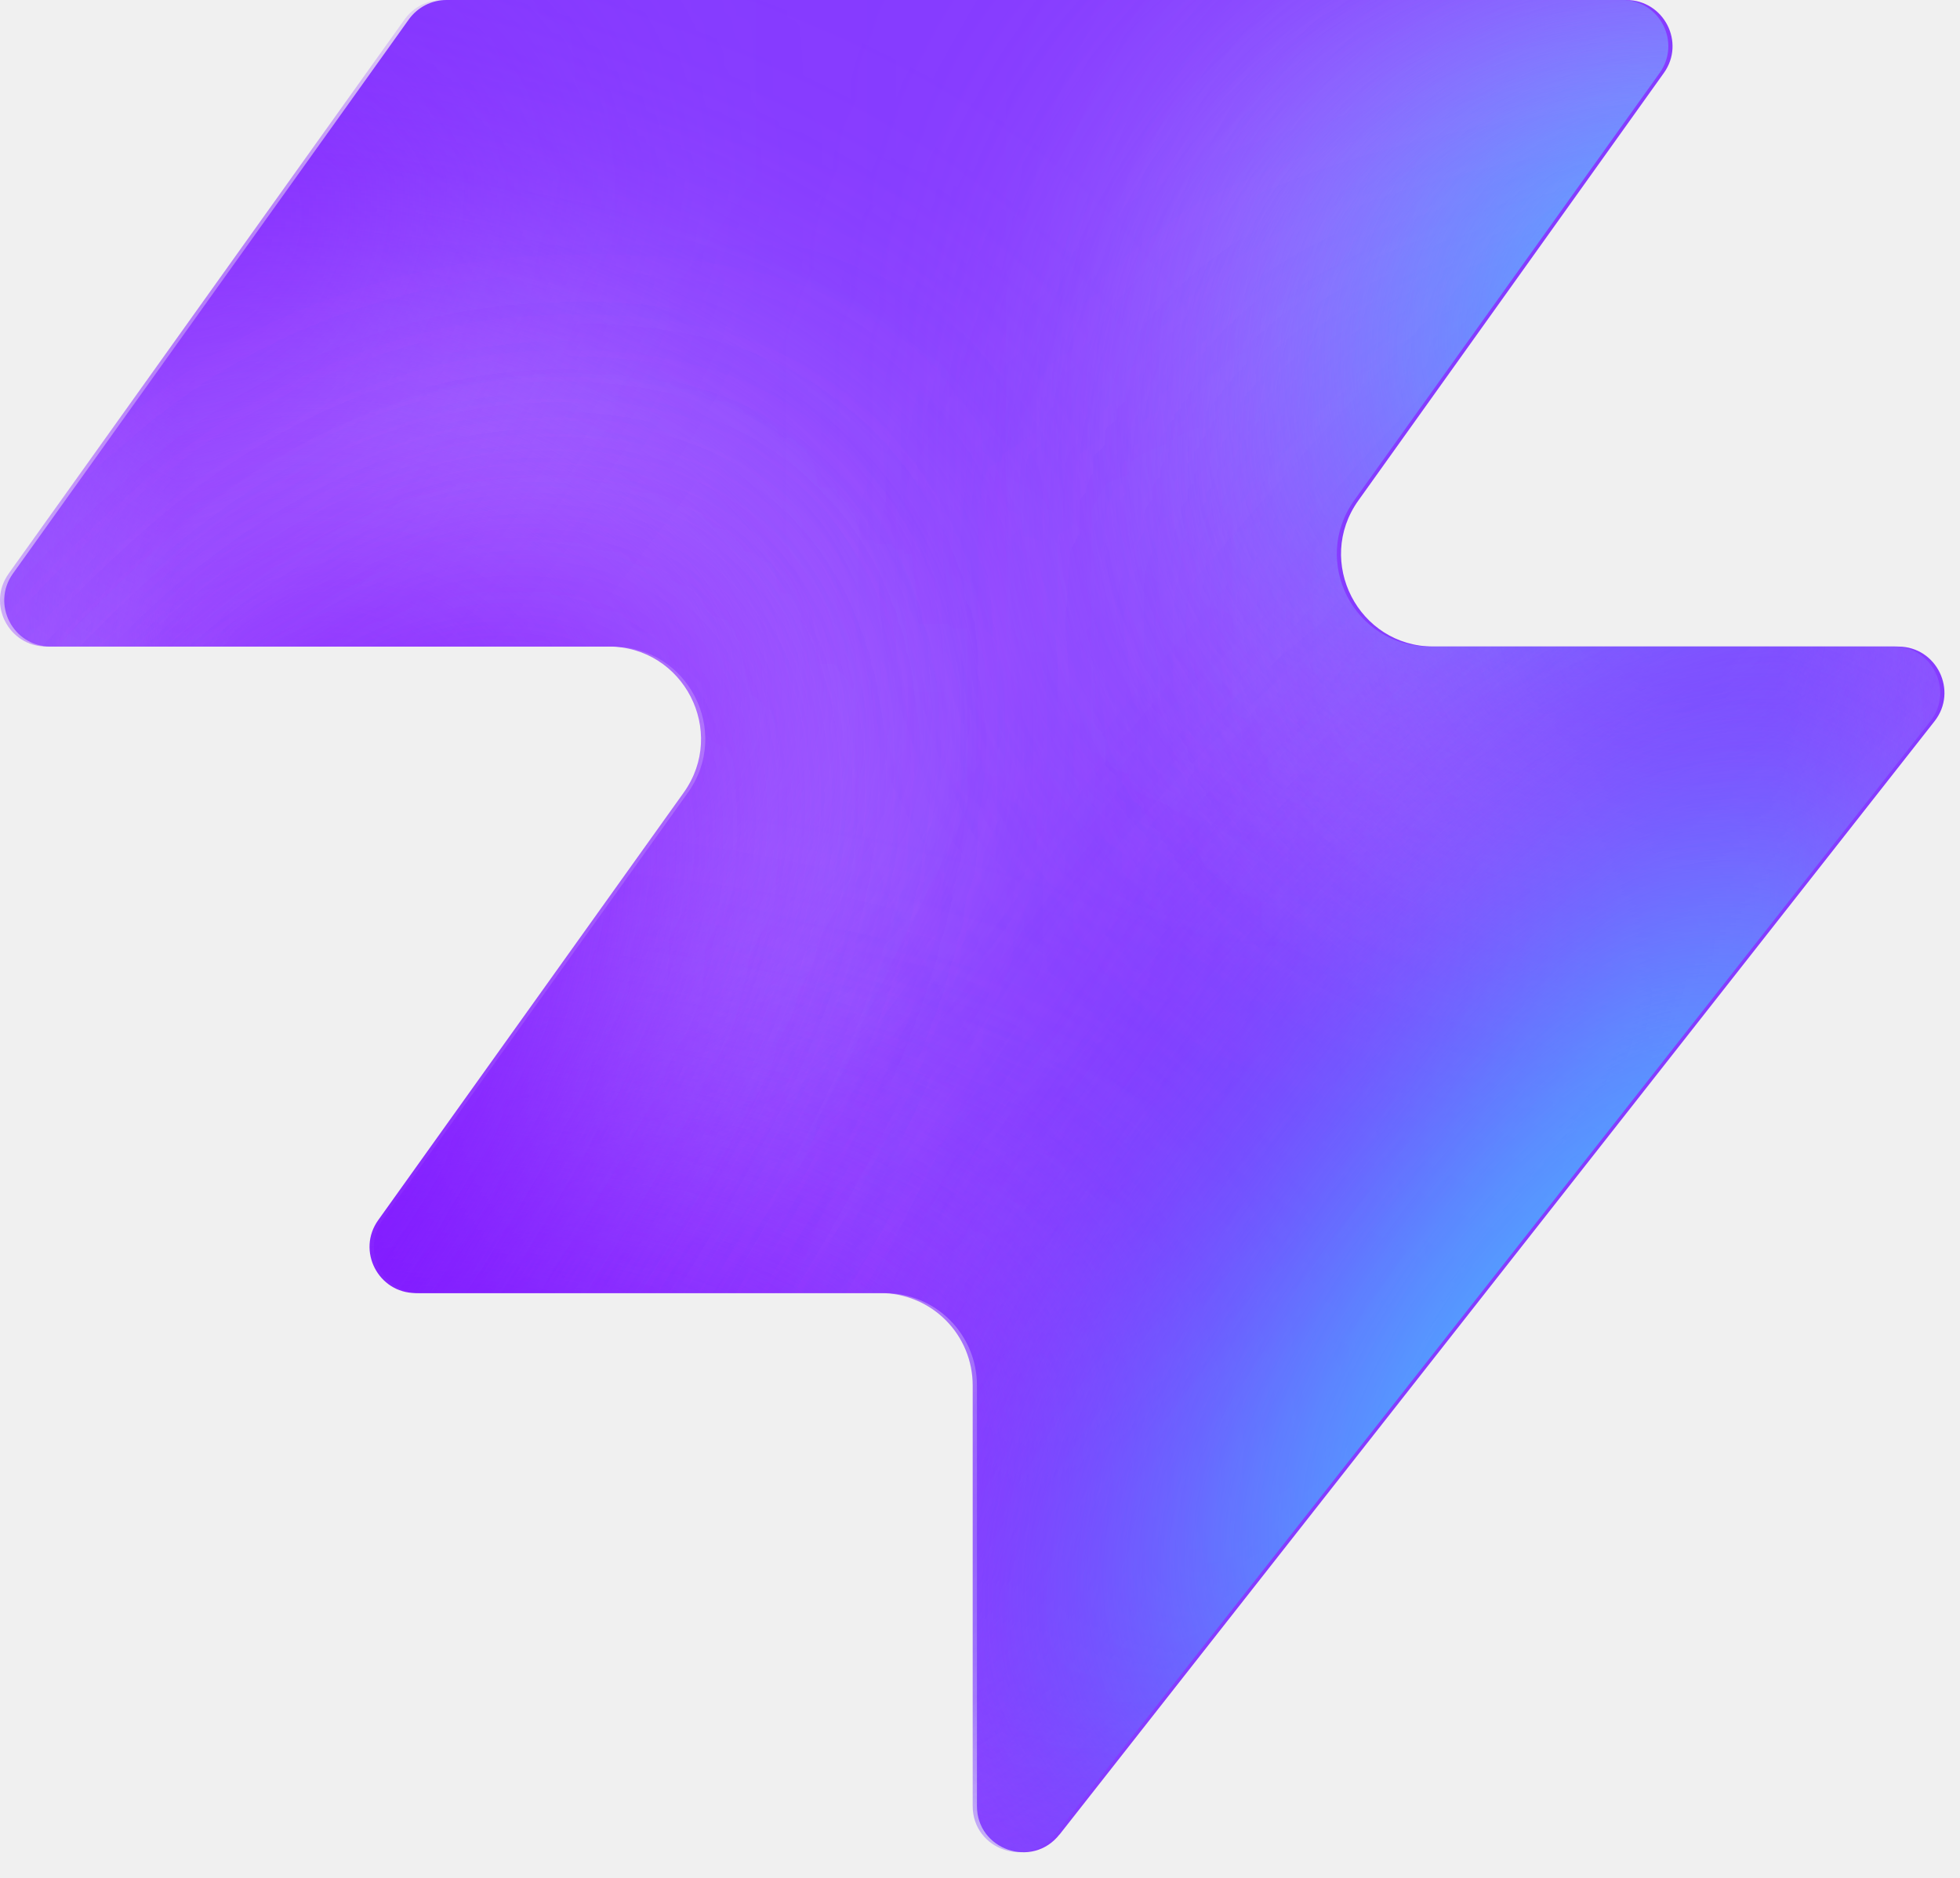
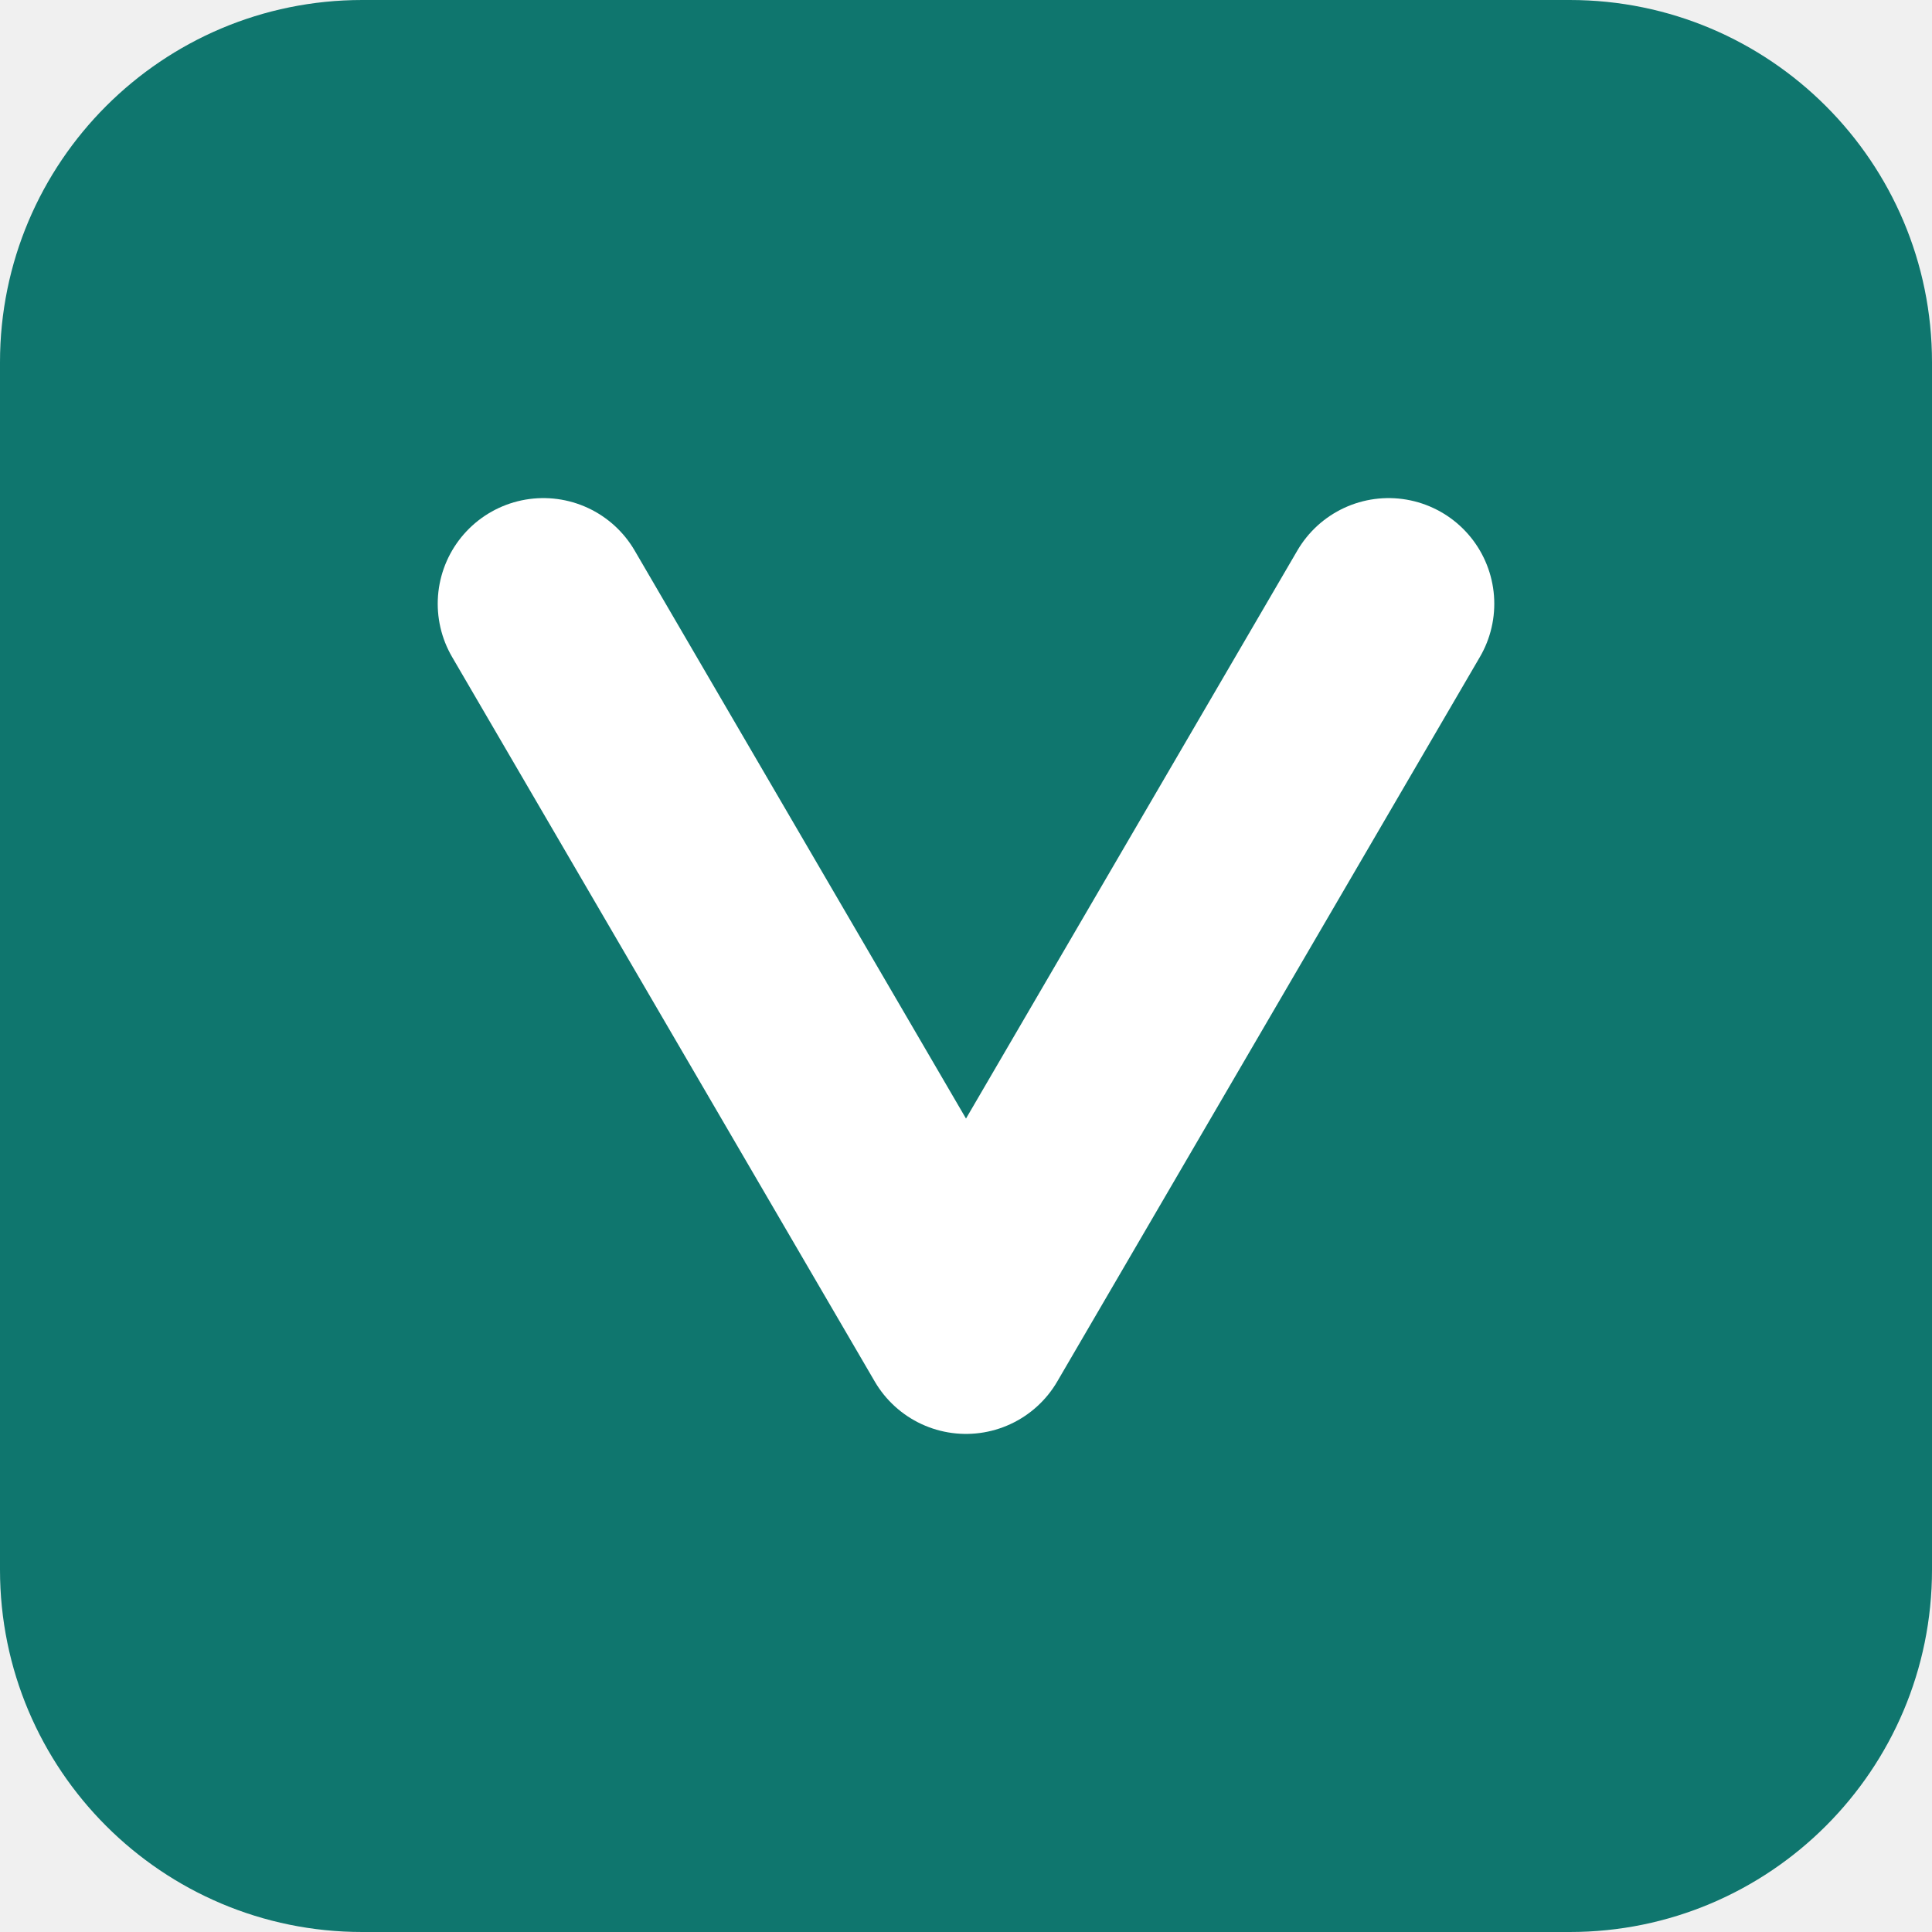
- <svg xmlns="http://www.w3.org/2000/svg" width="48" height="46" fill="none" viewBox="0 0 48 46">
-   <path fill="#863bff" d="M25.946 44.938c-.664.845-2.021.375-2.021-.698V33.937a2.26 2.26 0 0 0-2.262-2.262H10.287c-.92 0-1.456-1.04-.92-1.788l7.48-10.471c1.07-1.497 0-3.578-1.842-3.578H1.237c-.92 0-1.456-1.04-.92-1.788L10.013.474c.214-.297.556-.474.92-.474h28.894c.92 0 1.456 1.04.92 1.788l-7.48 10.471c-1.07 1.498 0 3.579 1.842 3.579h11.377c.943 0 1.473 1.088.89 1.83L25.947 44.94z" style="fill:#863bff;fill:color(display-p3 .525 .23 1);fill-opacity:1" />
-   <mask id="a" width="48" height="46" x="0" y="0" maskUnits="userSpaceOnUse" style="mask-type:alpha">
-     <path fill="#000" d="M25.842 44.938c-.664.844-2.021.375-2.021-.698V33.937a2.26 2.26 0 0 0-2.262-2.262H10.183c-.92 0-1.456-1.04-.92-1.788l7.48-10.471c1.07-1.498 0-3.579-1.842-3.579H1.133c-.92 0-1.456-1.04-.92-1.787L9.91.473c.214-.297.556-.474.92-.474h28.894c.92 0 1.456 1.04.92 1.788l-7.48 10.471c-1.07 1.498 0 3.578 1.842 3.578h11.377c.943 0 1.473 1.088.89 1.832L25.843 44.94z" style="fill:#000;fill-opacity:1" />
-   </mask>
-   <g mask="url(#a)">
-     <g filter="url(#b)">
-       <ellipse cx="5.508" cy="14.704" fill="#ede6ff" rx="5.508" ry="14.704" style="fill:#ede6ff;fill:color(display-p3 .927 .903 1);fill-opacity:1" transform="matrix(.00324 1 1 -.00324 -4.47 31.516)" />
-     </g>
-     <g filter="url(#c)">
-       <ellipse cx="10.399" cy="29.851" fill="#ede6ff" rx="10.399" ry="29.851" style="fill:#ede6ff;fill:color(display-p3 .927 .903 1);fill-opacity:1" transform="matrix(.00324 1 1 -.00324 -39.328 7.883)" />
-     </g>
-     <g filter="url(#d)">
-       <ellipse cx="5.508" cy="30.487" fill="#7e14ff" rx="5.508" ry="30.487" style="fill:#7e14ff;fill:color(display-p3 .492 .077 1);fill-opacity:1" transform="rotate(89.814 -25.913 -14.639)scale(1 -1)" />
-     </g>
-     <g filter="url(#e)">
-       <ellipse cx="5.508" cy="30.599" fill="#7e14ff" rx="5.508" ry="30.599" style="fill:#7e14ff;fill:color(display-p3 .492 .077 1);fill-opacity:1" transform="rotate(89.814 -32.644 -3.334)scale(1 -1)" />
-     </g>
-     <g filter="url(#f)">
-       <ellipse cx="5.508" cy="30.599" fill="#7e14ff" rx="5.508" ry="30.599" style="fill:#7e14ff;fill:color(display-p3 .492 .077 1);fill-opacity:1" transform="matrix(.00324 1 1 -.00324 -34.34 30.47)" />
-     </g>
-     <g filter="url(#g)">
-       <ellipse cx="14.072" cy="22.078" fill="#ede6ff" rx="14.072" ry="22.078" style="fill:#ede6ff;fill:color(display-p3 .927 .903 1);fill-opacity:1" transform="rotate(93.35 24.506 48.493)scale(-1 1)" />
-     </g>
-     <g filter="url(#h)">
-       <ellipse cx="3.47" cy="21.501" fill="#7e14ff" rx="3.47" ry="21.501" style="fill:#7e14ff;fill:color(display-p3 .492 .077 1);fill-opacity:1" transform="rotate(89.009 28.708 47.59)scale(-1 1)" />
-     </g>
-     <g filter="url(#i)">
-       <ellipse cx="3.47" cy="21.501" fill="#7e14ff" rx="3.47" ry="21.501" style="fill:#7e14ff;fill:color(display-p3 .492 .077 1);fill-opacity:1" transform="rotate(89.009 28.708 47.59)scale(-1 1)" />
-     </g>
-     <g filter="url(#j)">
-       <ellipse cx=".387" cy="8.972" fill="#7e14ff" rx="4.407" ry="29.108" style="fill:#7e14ff;fill:color(display-p3 .492 .077 1);fill-opacity:1" transform="rotate(39.51 .387 8.972)" />
-     </g>
-     <g filter="url(#k)">
-       <ellipse cx="47.523" cy="-6.092" fill="#7e14ff" rx="4.407" ry="29.108" style="fill:#7e14ff;fill:color(display-p3 .492 .077 1);fill-opacity:1" transform="rotate(37.892 47.523 -6.092)" />
-     </g>
-     <g filter="url(#l)">
-       <ellipse cx="41.412" cy="6.333" fill="#47bfff" rx="5.971" ry="9.665" style="fill:#47bfff;fill:color(display-p3 .28 .748 1);fill-opacity:1" transform="rotate(37.892 41.412 6.333)" />
-     </g>
-     <g filter="url(#m)">
-       <ellipse cx="-1.879" cy="38.332" fill="#7e14ff" rx="4.407" ry="29.108" style="fill:#7e14ff;fill:color(display-p3 .492 .077 1);fill-opacity:1" transform="rotate(37.892 -1.88 38.332)" />
-     </g>
-     <g filter="url(#n)">
-       <ellipse cx="-1.879" cy="38.332" fill="#7e14ff" rx="4.407" ry="29.108" style="fill:#7e14ff;fill:color(display-p3 .492 .077 1);fill-opacity:1" transform="rotate(37.892 -1.88 38.332)" />
-     </g>
-     <g filter="url(#o)">
-       <ellipse cx="35.651" cy="29.907" fill="#7e14ff" rx="4.407" ry="29.108" style="fill:#7e14ff;fill:color(display-p3 .492 .077 1);fill-opacity:1" transform="rotate(37.892 35.651 29.907)" />
-     </g>
-     <g filter="url(#p)">
-       <ellipse cx="38.418" cy="32.4" fill="#47bfff" rx="5.971" ry="15.297" style="fill:#47bfff;fill:color(display-p3 .28 .748 1);fill-opacity:1" transform="rotate(37.892 38.418 32.4)" />
-     </g>
-   </g>
-   <defs>
-     <filter id="b" width="60.045" height="41.654" x="-19.77" y="16.149" color-interpolation-filters="sRGB" filterUnits="userSpaceOnUse">
-       <feFlood flood-opacity="0" result="BackgroundImageFix" />
-       <feBlend in="SourceGraphic" in2="BackgroundImageFix" result="shape" />
-       <feGaussianBlur result="effect1_foregroundBlur_2002_17158" stdDeviation="7.659" />
-     </filter>
-     <filter id="c" width="90.34" height="51.437" x="-54.613" y="-7.533" color-interpolation-filters="sRGB" filterUnits="userSpaceOnUse">
-       <feFlood flood-opacity="0" result="BackgroundImageFix" />
-       <feBlend in="SourceGraphic" in2="BackgroundImageFix" result="shape" />
-       <feGaussianBlur result="effect1_foregroundBlur_2002_17158" stdDeviation="7.659" />
-     </filter>
-     <filter id="d" width="79.355" height="29.4" x="-49.64" y="2.03" color-interpolation-filters="sRGB" filterUnits="userSpaceOnUse">
-       <feFlood flood-opacity="0" result="BackgroundImageFix" />
-       <feBlend in="SourceGraphic" in2="BackgroundImageFix" result="shape" />
-       <feGaussianBlur result="effect1_foregroundBlur_2002_17158" stdDeviation="4.596" />
-     </filter>
-     <filter id="e" width="79.579" height="29.4" x="-45.045" y="20.029" color-interpolation-filters="sRGB" filterUnits="userSpaceOnUse">
-       <feFlood flood-opacity="0" result="BackgroundImageFix" />
-       <feBlend in="SourceGraphic" in2="BackgroundImageFix" result="shape" />
-       <feGaussianBlur result="effect1_foregroundBlur_2002_17158" stdDeviation="4.596" />
-     </filter>
-     <filter id="f" width="79.579" height="29.4" x="-43.513" y="21.178" color-interpolation-filters="sRGB" filterUnits="userSpaceOnUse">
-       <feFlood flood-opacity="0" result="BackgroundImageFix" />
-       <feBlend in="SourceGraphic" in2="BackgroundImageFix" result="shape" />
-       <feGaussianBlur result="effect1_foregroundBlur_2002_17158" stdDeviation="4.596" />
-     </filter>
-     <filter id="g" width="74.749" height="58.852" x="15.756" y="-17.901" color-interpolation-filters="sRGB" filterUnits="userSpaceOnUse">
-       <feFlood flood-opacity="0" result="BackgroundImageFix" />
-       <feBlend in="SourceGraphic" in2="BackgroundImageFix" result="shape" />
-       <feGaussianBlur result="effect1_foregroundBlur_2002_17158" stdDeviation="7.659" />
-     </filter>
-     <filter id="h" width="61.377" height="25.362" x="23.548" y="2.284" color-interpolation-filters="sRGB" filterUnits="userSpaceOnUse">
-       <feFlood flood-opacity="0" result="BackgroundImageFix" />
-       <feBlend in="SourceGraphic" in2="BackgroundImageFix" result="shape" />
-       <feGaussianBlur result="effect1_foregroundBlur_2002_17158" stdDeviation="4.596" />
-     </filter>
-     <filter id="i" width="61.377" height="25.362" x="23.548" y="2.284" color-interpolation-filters="sRGB" filterUnits="userSpaceOnUse">
-       <feFlood flood-opacity="0" result="BackgroundImageFix" />
-       <feBlend in="SourceGraphic" in2="BackgroundImageFix" result="shape" />
-       <feGaussianBlur result="effect1_foregroundBlur_2002_17158" stdDeviation="4.596" />
-     </filter>
-     <filter id="j" width="56.045" height="63.649" x="-27.636" y="-22.853" color-interpolation-filters="sRGB" filterUnits="userSpaceOnUse">
-       <feFlood flood-opacity="0" result="BackgroundImageFix" />
-       <feBlend in="SourceGraphic" in2="BackgroundImageFix" result="shape" />
-       <feGaussianBlur result="effect1_foregroundBlur_2002_17158" stdDeviation="4.596" />
-     </filter>
-     <filter id="k" width="54.814" height="64.646" x="20.116" y="-38.415" color-interpolation-filters="sRGB" filterUnits="userSpaceOnUse">
-       <feFlood flood-opacity="0" result="BackgroundImageFix" />
-       <feBlend in="SourceGraphic" in2="BackgroundImageFix" result="shape" />
-       <feGaussianBlur result="effect1_foregroundBlur_2002_17158" stdDeviation="4.596" />
-     </filter>
-     <filter id="l" width="33.541" height="35.313" x="24.641" y="-11.323" color-interpolation-filters="sRGB" filterUnits="userSpaceOnUse">
-       <feFlood flood-opacity="0" result="BackgroundImageFix" />
-       <feBlend in="SourceGraphic" in2="BackgroundImageFix" result="shape" />
-       <feGaussianBlur result="effect1_foregroundBlur_2002_17158" stdDeviation="4.596" />
-     </filter>
-     <filter id="m" width="54.814" height="64.646" x="-29.286" y="6.009" color-interpolation-filters="sRGB" filterUnits="userSpaceOnUse">
-       <feFlood flood-opacity="0" result="BackgroundImageFix" />
-       <feBlend in="SourceGraphic" in2="BackgroundImageFix" result="shape" />
-       <feGaussianBlur result="effect1_foregroundBlur_2002_17158" stdDeviation="4.596" />
-     </filter>
-     <filter id="n" width="54.814" height="64.646" x="-29.286" y="6.009" color-interpolation-filters="sRGB" filterUnits="userSpaceOnUse">
-       <feFlood flood-opacity="0" result="BackgroundImageFix" />
-       <feBlend in="SourceGraphic" in2="BackgroundImageFix" result="shape" />
-       <feGaussianBlur result="effect1_foregroundBlur_2002_17158" stdDeviation="4.596" />
-     </filter>
-     <filter id="o" width="54.814" height="64.646" x="8.244" y="-2.416" color-interpolation-filters="sRGB" filterUnits="userSpaceOnUse">
-       <feFlood flood-opacity="0" result="BackgroundImageFix" />
-       <feBlend in="SourceGraphic" in2="BackgroundImageFix" result="shape" />
-       <feGaussianBlur result="effect1_foregroundBlur_2002_17158" stdDeviation="4.596" />
-     </filter>
-     <filter id="p" width="39.409" height="43.623" x="18.713" y="10.588" color-interpolation-filters="sRGB" filterUnits="userSpaceOnUse">
-       <feFlood flood-opacity="0" result="BackgroundImageFix" />
-       <feBlend in="SourceGraphic" in2="BackgroundImageFix" result="shape" />
-       <feGaussianBlur result="effect1_foregroundBlur_2002_17158" stdDeviation="4.596" />
-     </filter>
-   </defs>
+ <svg xmlns="http://www.w3.org/2000/svg" viewBox="0 0 32 32">
+   <rect width="32" height="32" rx="6" fill="#0f766e" />
+   <path d="M9 10 L16 22 L23 10" fill="none" stroke="#ffffff" stroke-width="3.5" stroke-linecap="round" stroke-linejoin="round" />
</svg>
